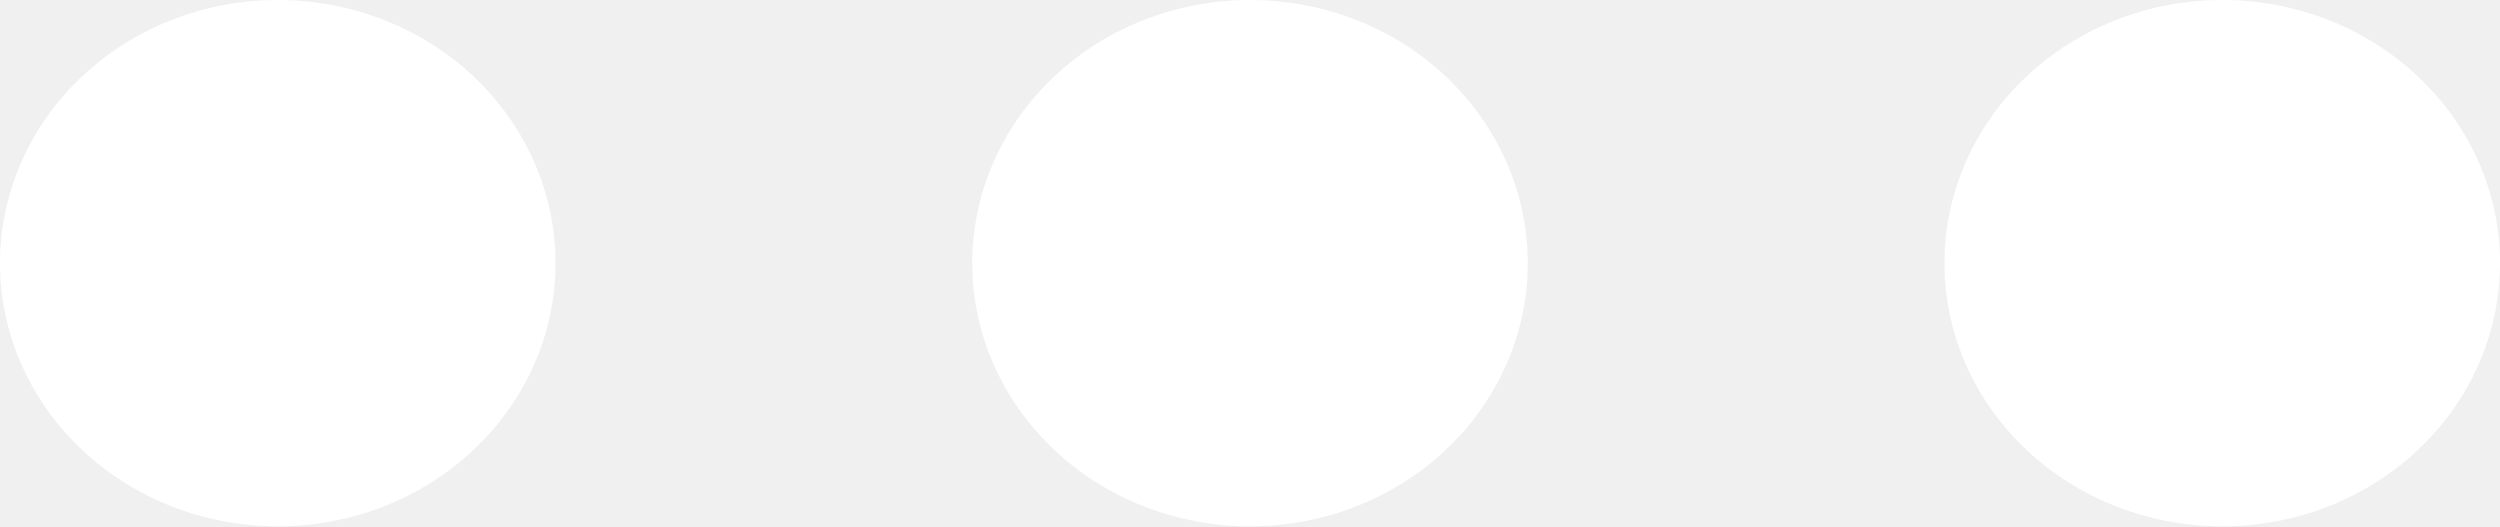
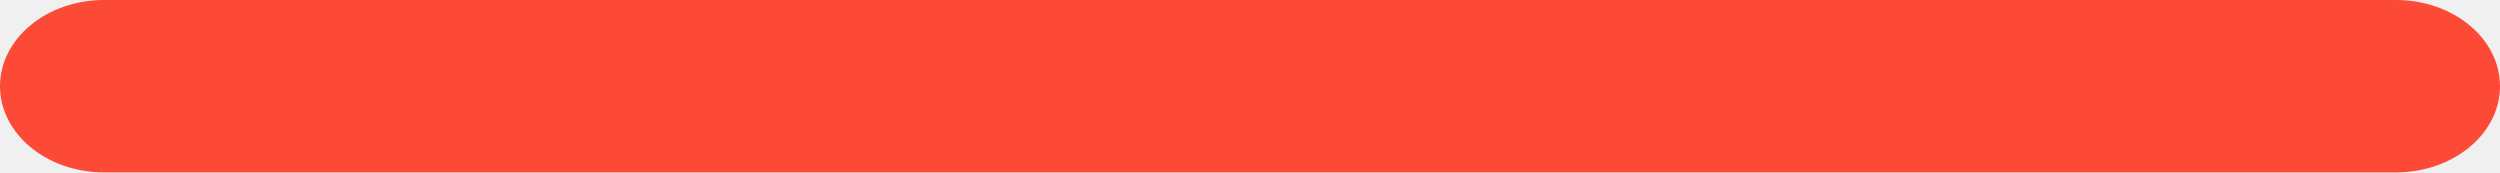
- <svg xmlns="http://www.w3.org/2000/svg" version="1.1" width="38px" height="8px">
-   <g transform="matrix(1 0 0 1 -360 -49 )">
-     <path d="M 7.208 1.172  C 8 1.922  8.444 2.939  8.444 4  C 8.444 5.061  8 6.078  7.208 6.828  C 6.416 7.579  5.342 8  4.222 8  C 3.102 8  2.028 7.579  1.237 6.828  C 0.445 6.078  0 5.061  0 4  C 0 2.939  0.445 1.922  1.237 1.172  C 2.028 0.421  3.102 0  4.222 0  C 5.342 0  6.416 0.421  7.208 1.172  Z M 21.986 1.172  C 22.777 1.922  23.222 2.939  23.222 4  C 23.222 5.061  22.777 6.078  21.986 6.828  C 21.194 7.579  20.12 8  19 8  C 17.88 8  16.806 7.579  16.014 6.828  C 15.223 6.078  14.778 5.061  14.778 4  C 14.778 2.939  15.223 1.922  16.014 1.172  C 16.806 0.421  17.88 0  19 0  C 20.12 0  21.194 0.421  21.986 1.172  Z M 36.763 1.172  C 37.555 1.922  38 2.939  38 4  C 38 5.061  37.555 6.078  36.763 6.828  C 35.972 7.579  34.898 8  33.778 8  C 32.658 8  31.584 7.579  30.792 6.828  C 30 6.078  29.556 5.061  29.556 4  C 29.556 2.939  30 1.922  30.792 1.172  C 31.584 0.421  32.658 0  33.778 0  C 34.898 0  35.972 0.421  36.763 1.172  Z " fill-rule="nonzero" fill="#ffffff" stroke="none" transform="matrix(1 0 0 1 360 49 )" />
+ <svg xmlns="http://www.w3.org/2000/svg" version="1.1" width="29px" height="2px">
+   <g transform="matrix(1 0 0 1 -202 -479 )">
+     <path d="M 0 1  C 0 0.448  0.541 0  1.208 0  C 1.208 0  27.792 0  27.792 0  C 28.459 0  29 0.448  29 1  C 29 1.552  28.459 2  27.792 2  C 27.792 2  1.208 2  1.208 2  C 0.541 2  0 1.552  0 1  Z " fill-rule="nonzero" fill="#fc4a36" stroke="none" transform="matrix(1 0 0 1 202 479 )" />
  </g>
</svg>
